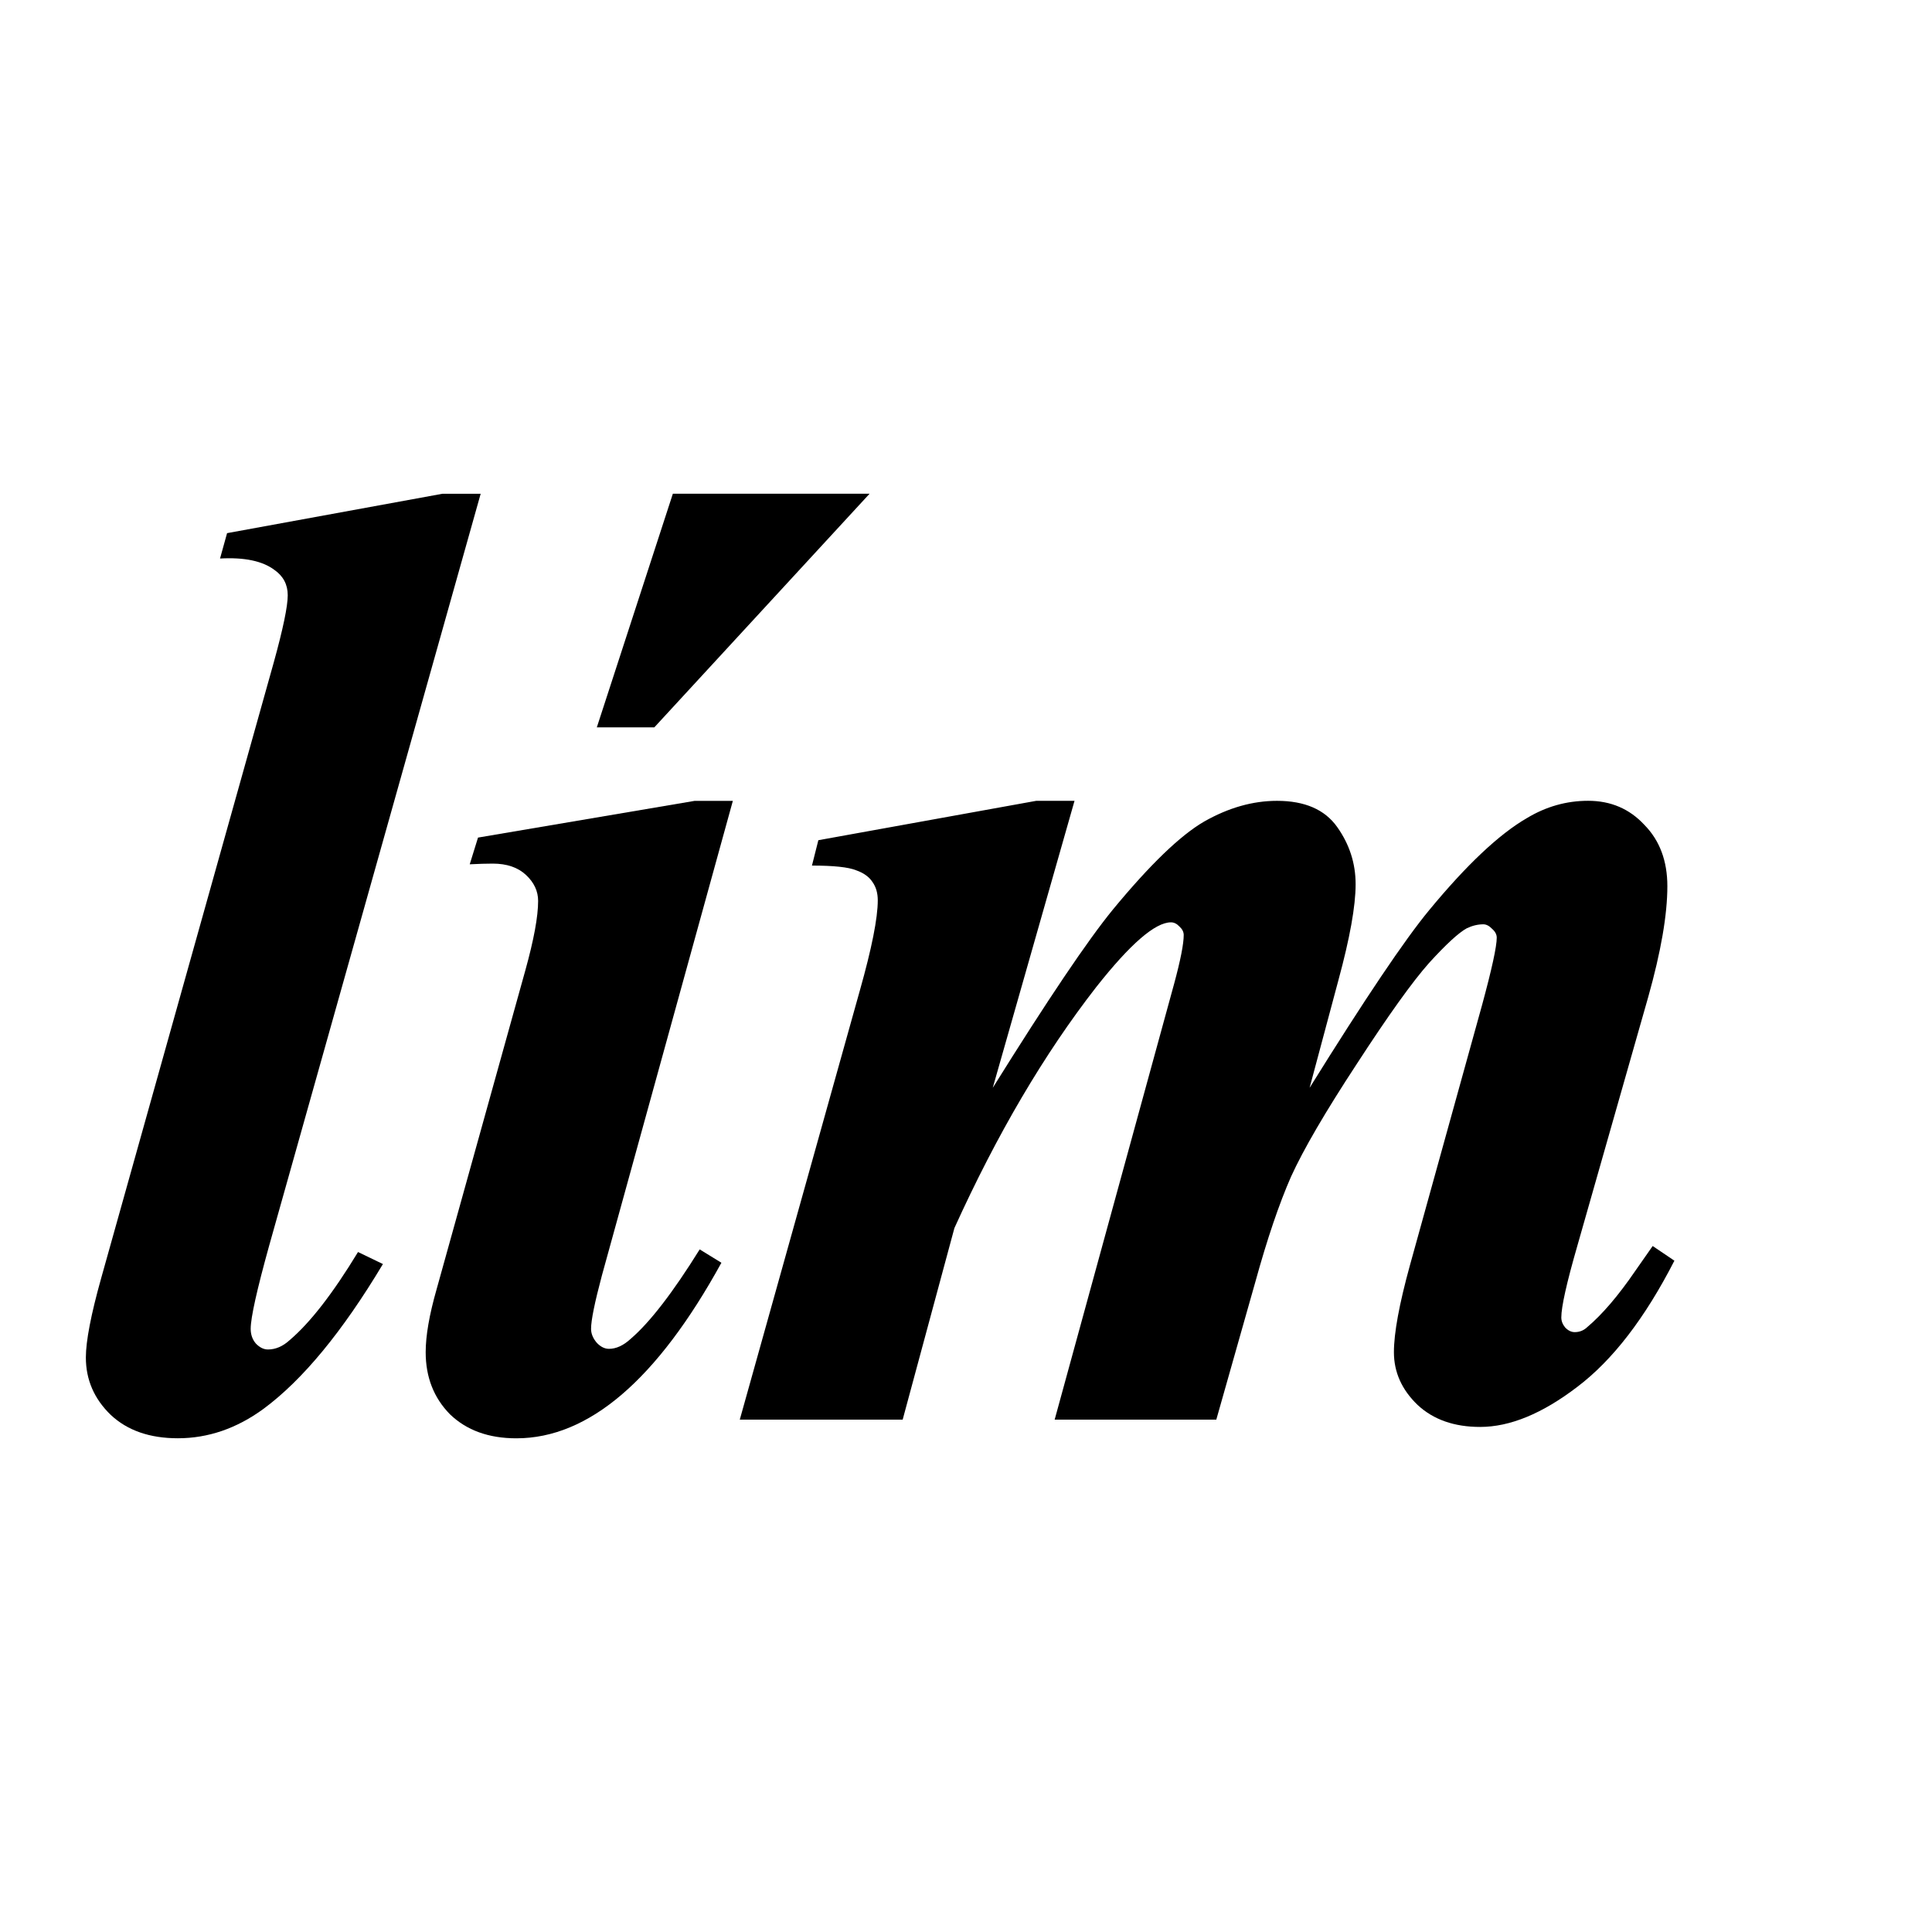
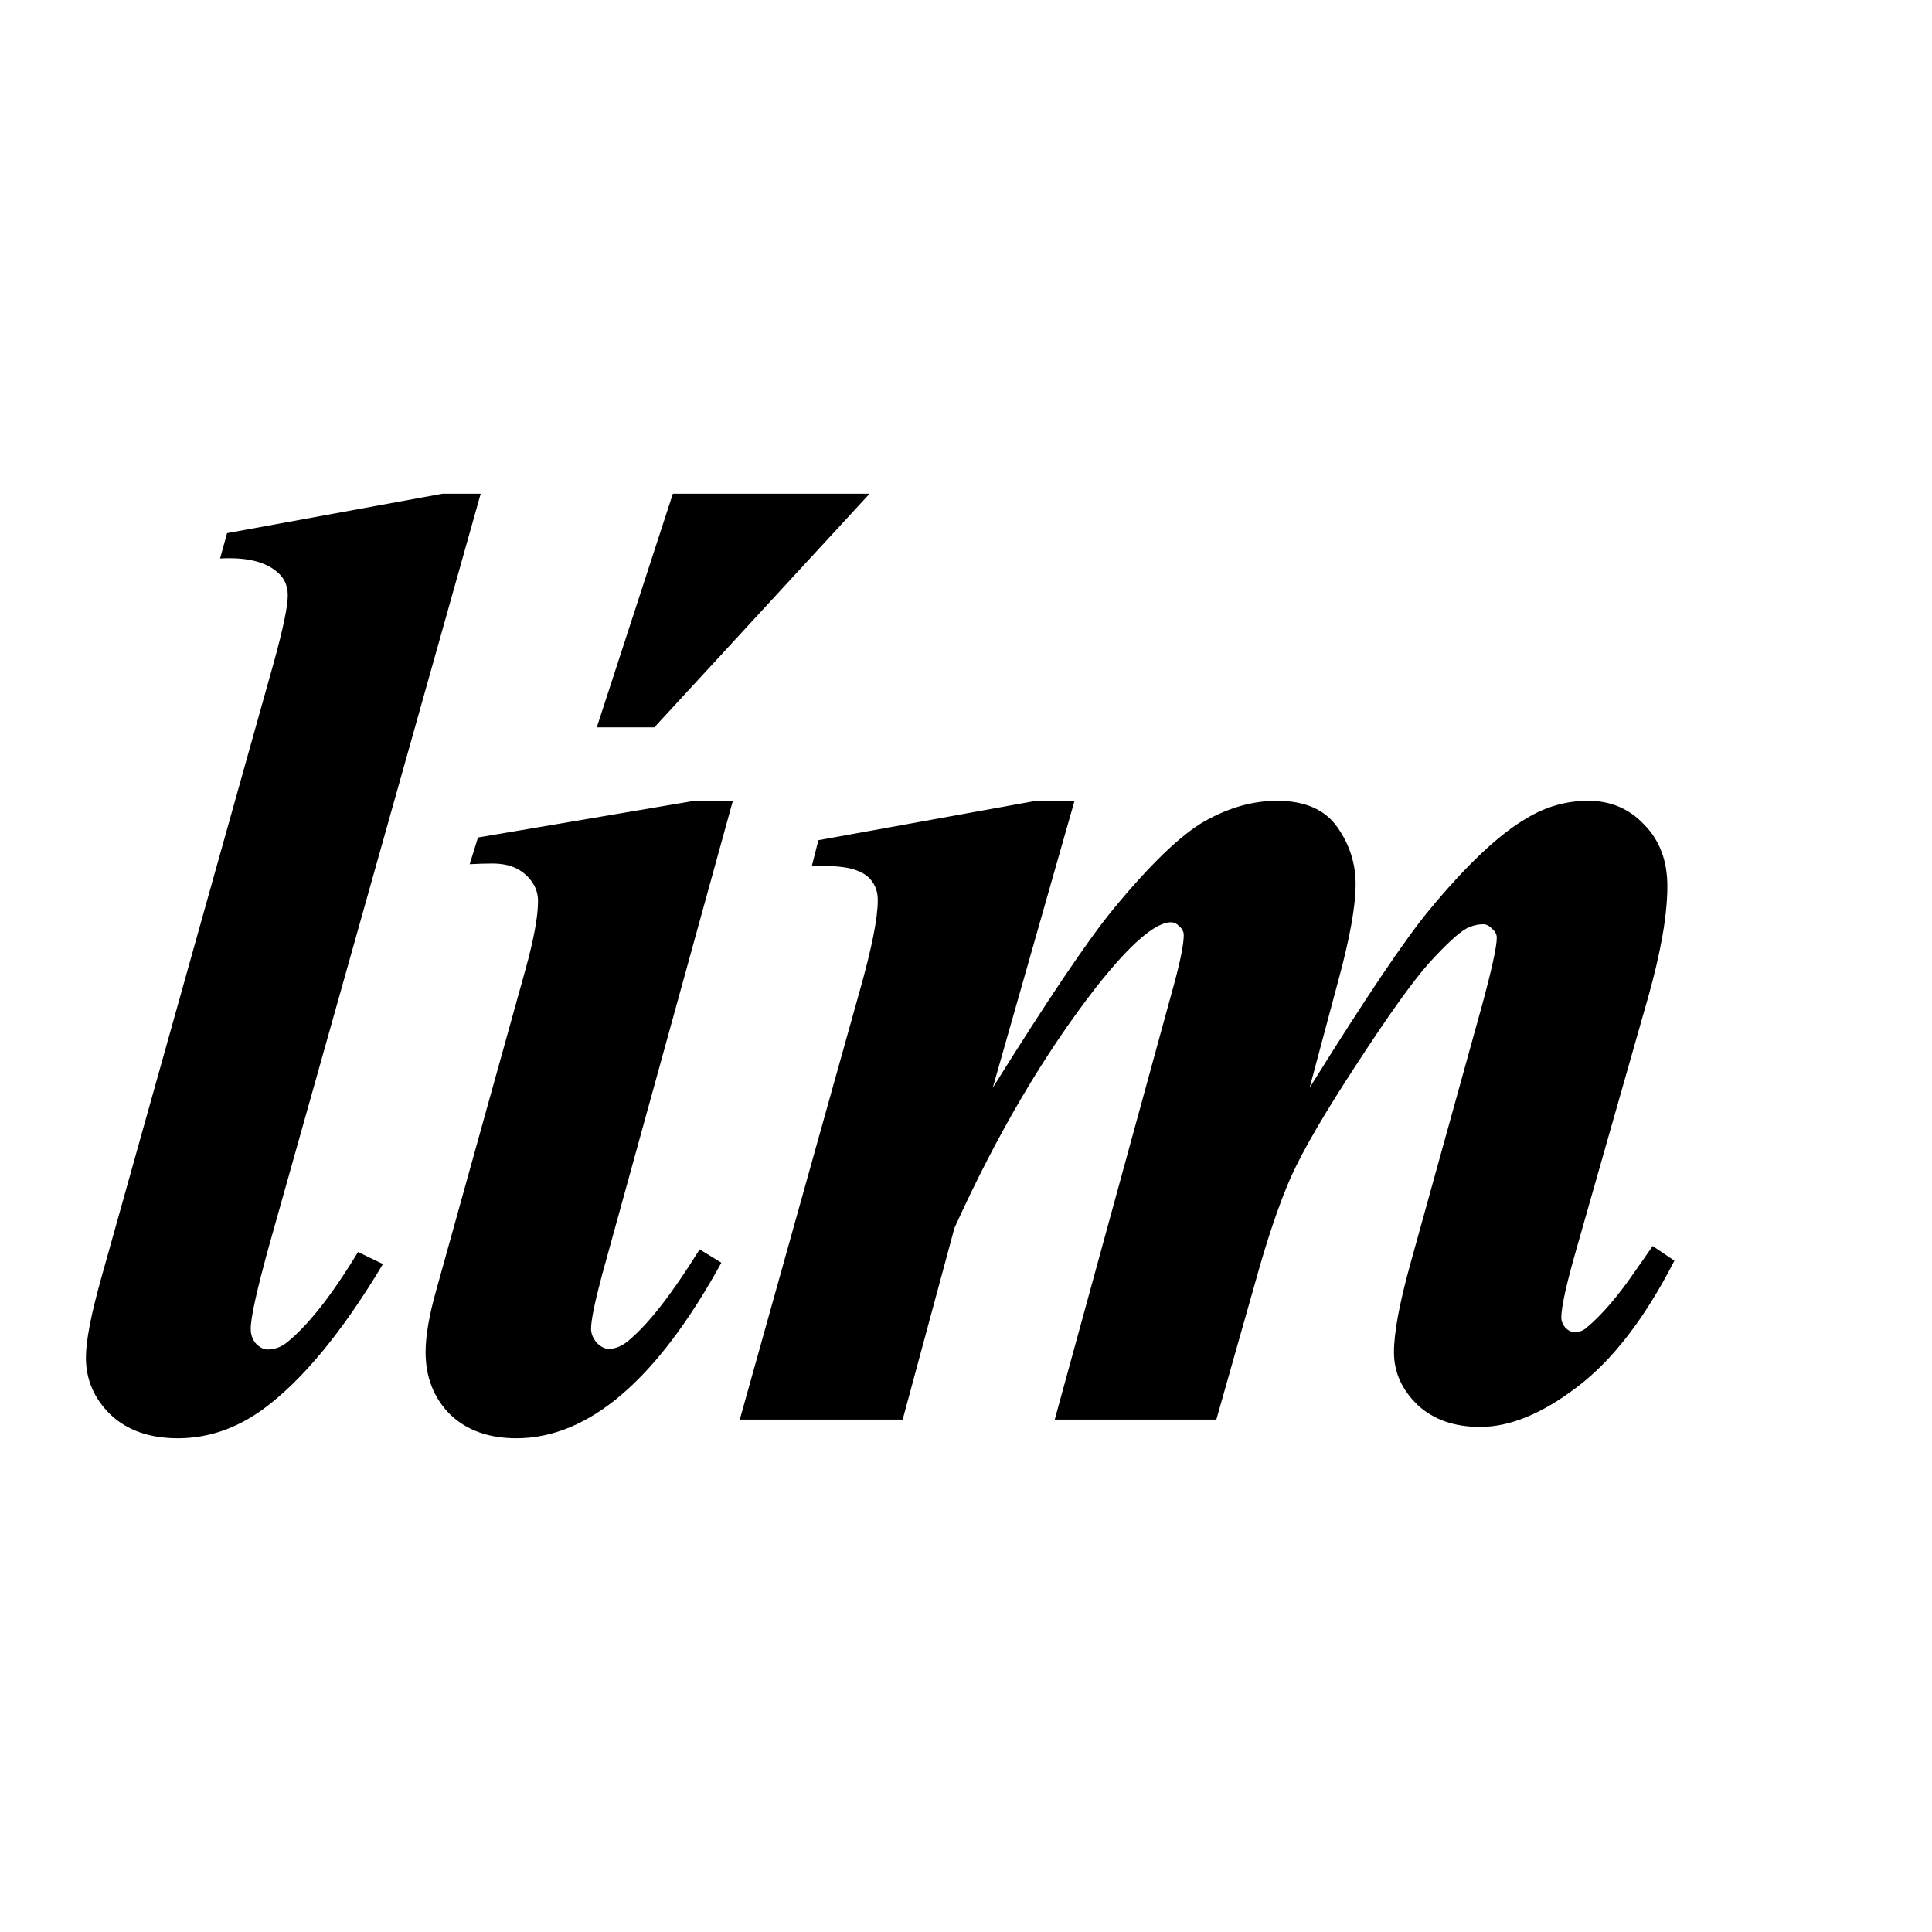
- <svg xmlns="http://www.w3.org/2000/svg" width="45" height="45" version="1.1" viewBox="0 0 45 45">
-   <path d="m11.196 11.5-4.925 17.507q-0.432 1.555-0.432 1.943 0 0.202 0.119 0.342 0.134 0.14 0.283 0.14 0.268 0 0.506-0.218 0.714-0.606 1.592-2.052l0.58 0.28q-1.414 2.363-2.783 3.374-0.937 0.684-1.994 0.684-0.982 0-1.562-0.544-0.58-0.56-0.58-1.337 0-0.575 0.357-1.85l4.018-14.335q0.327-1.182 0.327-1.57 0-0.373-0.312-0.591-0.417-0.311-1.265-0.264l0.164-0.591 5.014-0.917h0.893z" />
-   <path d="m17.07 18.652-3.05 11.054q-0.253 0.948-0.253 1.244 0 0.171 0.134 0.327 0.134 0.14 0.283 0.14 0.253 0 0.506-0.233 0.67-0.575 1.607-2.083l0.506 0.311q-2.247 4.089-4.776 4.089-0.967 0-1.547-0.56-0.565-0.575-0.565-1.446 0-0.575 0.253-1.461l2.068-7.432q0.298-1.073 0.298-1.617 0-0.342-0.283-0.606t-0.774-0.264q-0.223 0-0.536 0.016l0.193-0.622 5.044-0.855h0.893zm-1.399-7.152h4.583l-5.014 5.442h-1.339l1.771-5.442z" />
-   <path d="m25.028 18.652-1.905 6.686q1.919-3.078 2.797-4.151 1.295-1.57 2.128-2.052 0.848-0.482 1.696-0.482 0.967 0 1.399 0.606 0.432 0.606 0.432 1.337 0 0.762-0.402 2.239l-0.67 2.503q1.934-3.11 2.783-4.136 1.309-1.586 2.277-2.146 0.67-0.404 1.428-0.404 0.789 0 1.309 0.56 0.536 0.544 0.536 1.43 0 0.995-0.446 2.581l-1.652 5.799q-0.372 1.29-0.372 1.664 0 0.124 0.089 0.233 0.104 0.109 0.223 0.109 0.164 0 0.283-0.109 0.536-0.451 1.131-1.322 0.134-0.187 0.402-0.575l0.506 0.342q-1.027 2.006-2.262 2.939-1.22 0.933-2.262 0.933-0.908 0-1.458-0.513-0.551-0.529-0.551-1.228 0-0.669 0.372-2.021l1.681-6.064q0.342-1.259 0.342-1.57 0-0.109-0.104-0.202-0.104-0.109-0.208-0.109-0.193 0-0.387 0.093-0.283 0.155-0.878 0.808-0.58 0.653-1.681 2.348-1.101 1.679-1.533 2.628-0.417 0.948-0.833 2.457l-0.908 3.203h-3.765l2.783-10.153q0.223-0.824 0.223-1.135 0-0.109-0.104-0.202-0.089-0.093-0.193-0.093-0.551 0-1.741 1.508-1.815 2.332-3.303 5.613l-1.205 4.462h-3.794l2.797-9.997q0.417-1.477 0.417-2.099 0-0.249-0.119-0.42-0.119-0.187-0.387-0.28-0.268-0.109-1.027-0.109l0.149-0.591 5.074-0.917h0.893z" />
+ <svg xmlns="http://www.w3.org/2000/svg" width="45" height="45">
+   <path d="M11.196 11.5L6.27 29.007Q5.84 30.56 5.84 30.95q0 .202.119.342.134.14.283.14.268 0 .506-.218.714-.606 1.592-2.052l.58.28q-1.413 2.363-2.782 3.374-.938.684-1.994.684-.982 0-1.563-.544-.58-.56-.58-1.337 0-.576.357-1.85l4.018-14.335q.327-1.182.327-1.57 0-.374-.312-.592-.417-.31-1.265-.264l.163-.59 5.015-.918h.893zM17.07 18.652l-3.05 11.054q-.253.949-.253 1.244 0 .171.134.327.134.14.283.14.252 0 .505-.234.67-.575 1.607-2.083l.506.311Q14.556 33.5 12.026 33.5q-.967 0-1.548-.56-.565-.575-.565-1.446 0-.575.253-1.461l2.068-7.432q.298-1.073.298-1.617 0-.342-.283-.606t-.774-.265q-.223 0-.535.016l.193-.622 5.044-.855h.893zM15.672 11.5h4.582l-5.014 5.442H13.9l1.772-5.442zM25.028 18.652l-1.905 6.685q1.92-3.078 2.798-4.15 1.294-1.571 2.127-2.053.849-.482 1.697-.482.967 0 1.398.606.432.607.432 1.337 0 .762-.402 2.24l-.67 2.502q1.935-3.11 2.783-4.135 1.31-1.586 2.277-2.146.67-.404 1.428-.404.789 0 1.31.56.535.544.535 1.43 0 .995-.446 2.581l-1.652 5.8q-.372 1.29-.372 1.663 0 .124.09.233.104.109.223.109.163 0 .282-.109.536-.45 1.131-1.321.134-.187.402-.576l.506.342q-1.027 2.006-2.262 2.939-1.22.933-2.261.933-.908 0-1.459-.513-.55-.529-.55-1.229 0-.668.372-2.02l1.681-6.064q.342-1.26.342-1.57 0-.11-.104-.203-.104-.109-.208-.109-.193 0-.387.094-.283.155-.878.808-.58.653-1.681 2.348-1.101 1.679-1.533 2.627-.416.949-.833 2.457l-.908 3.203h-3.764l2.782-10.153q.223-.824.223-1.135 0-.109-.104-.202-.09-.093-.193-.093-.55 0-1.741 1.508-1.816 2.332-3.303 5.612l-1.206 4.463h-3.794l2.797-9.998q.417-1.477.417-2.098 0-.25-.12-.42-.118-.187-.386-.28-.268-.109-1.027-.109l.15-.59 5.073-.918h.893z" />
</svg>
